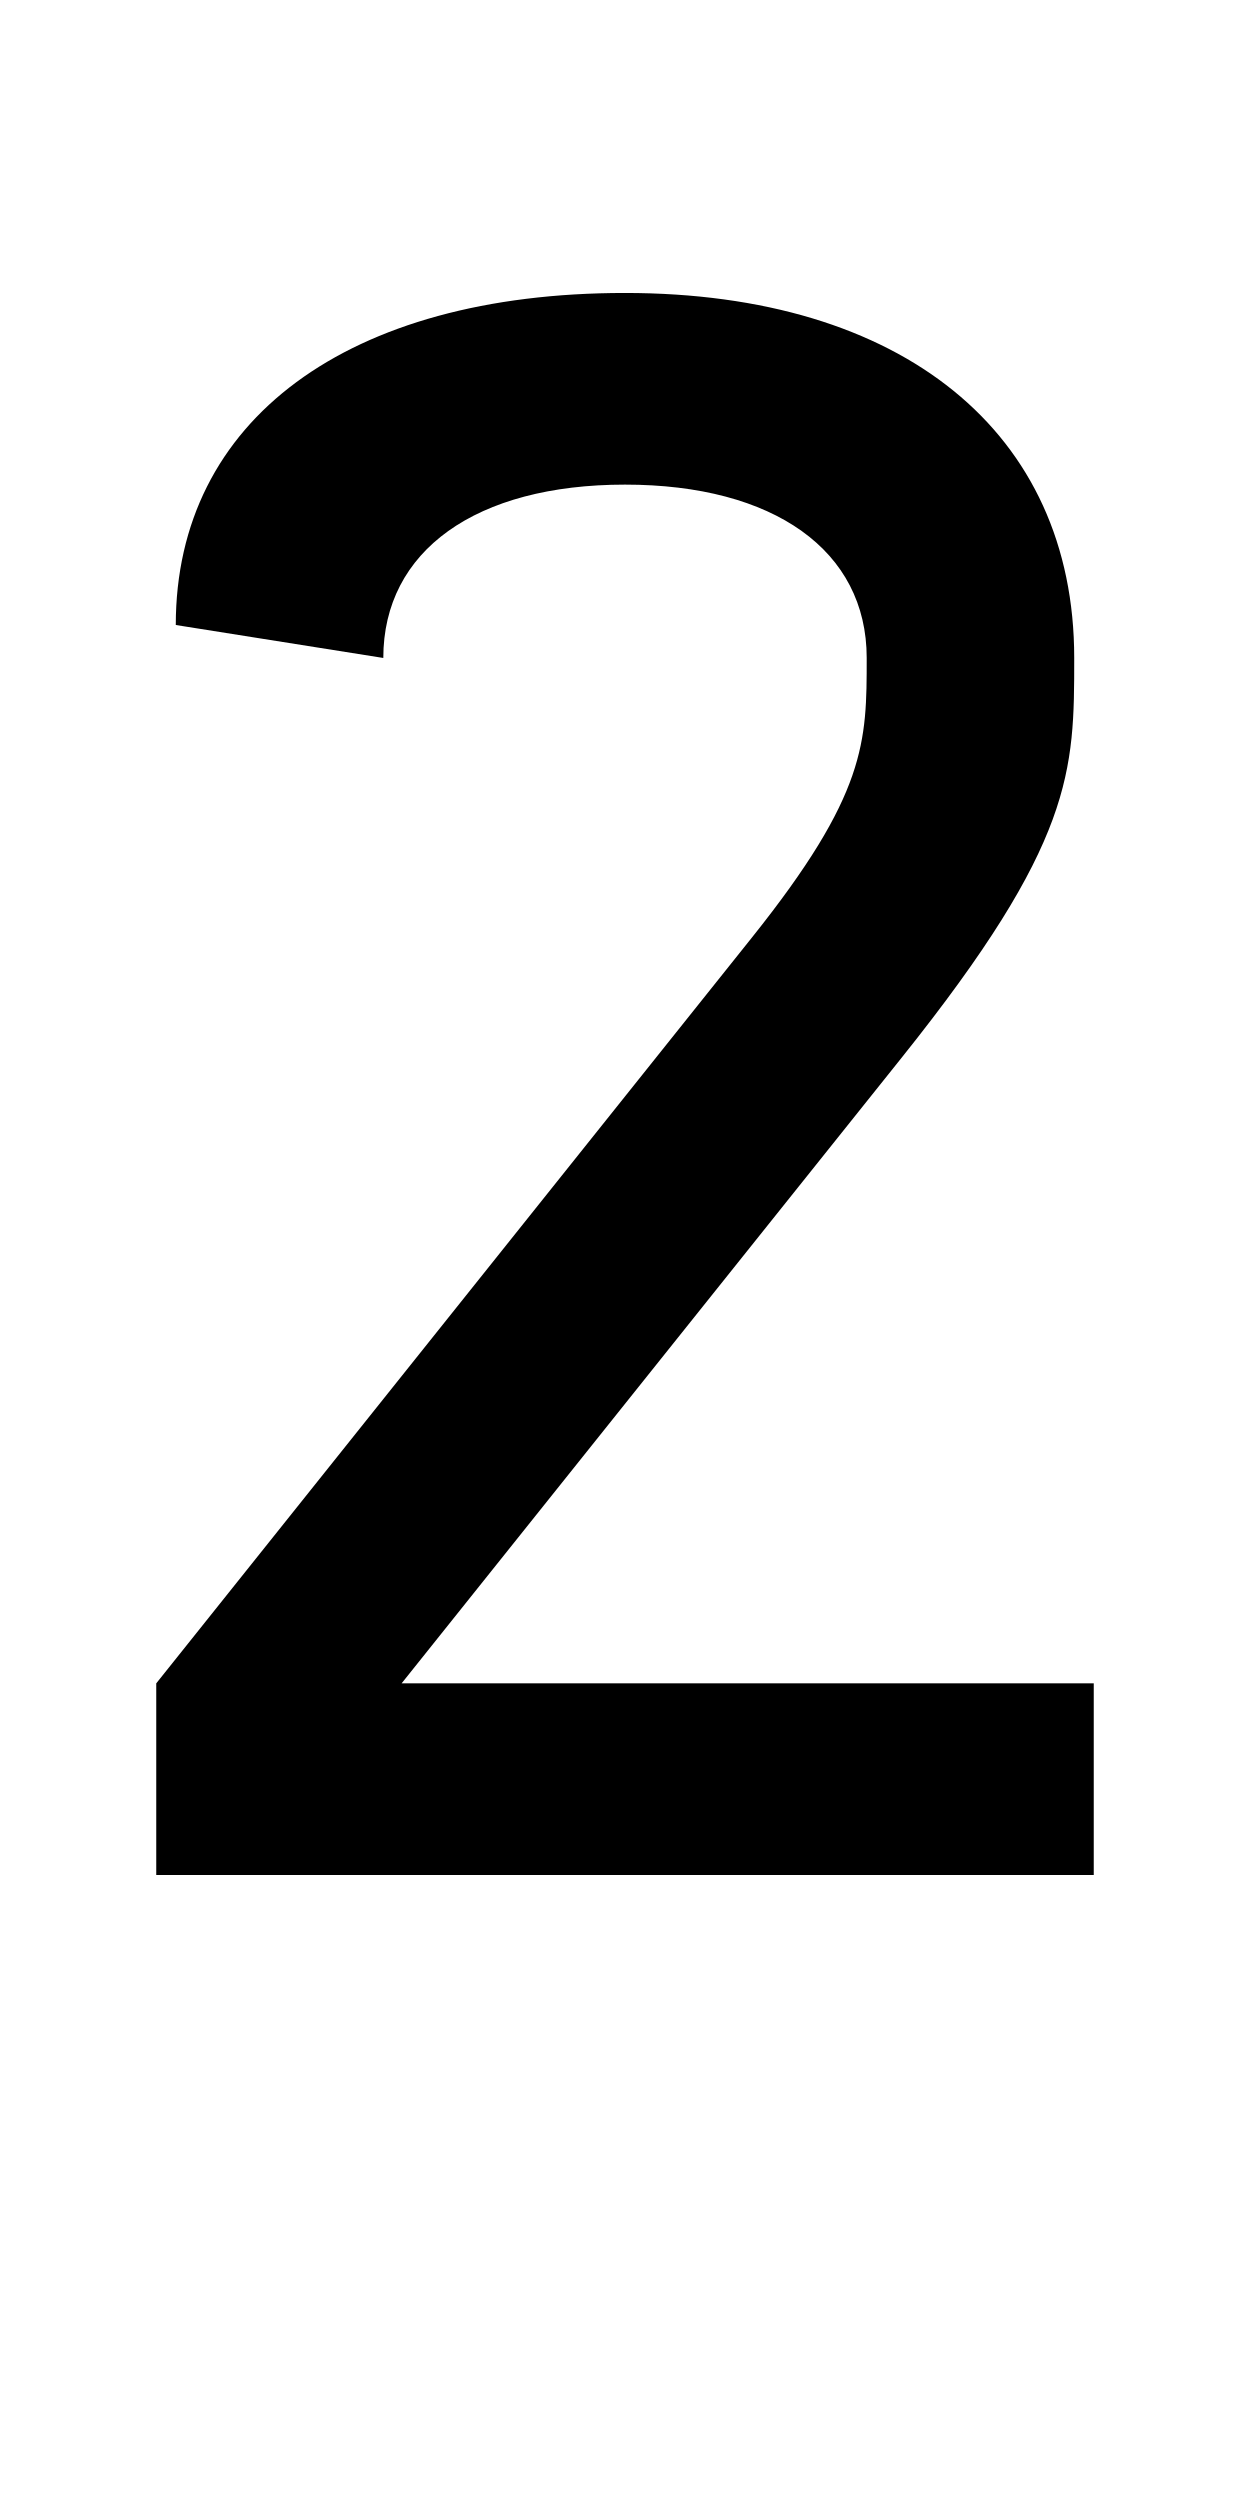
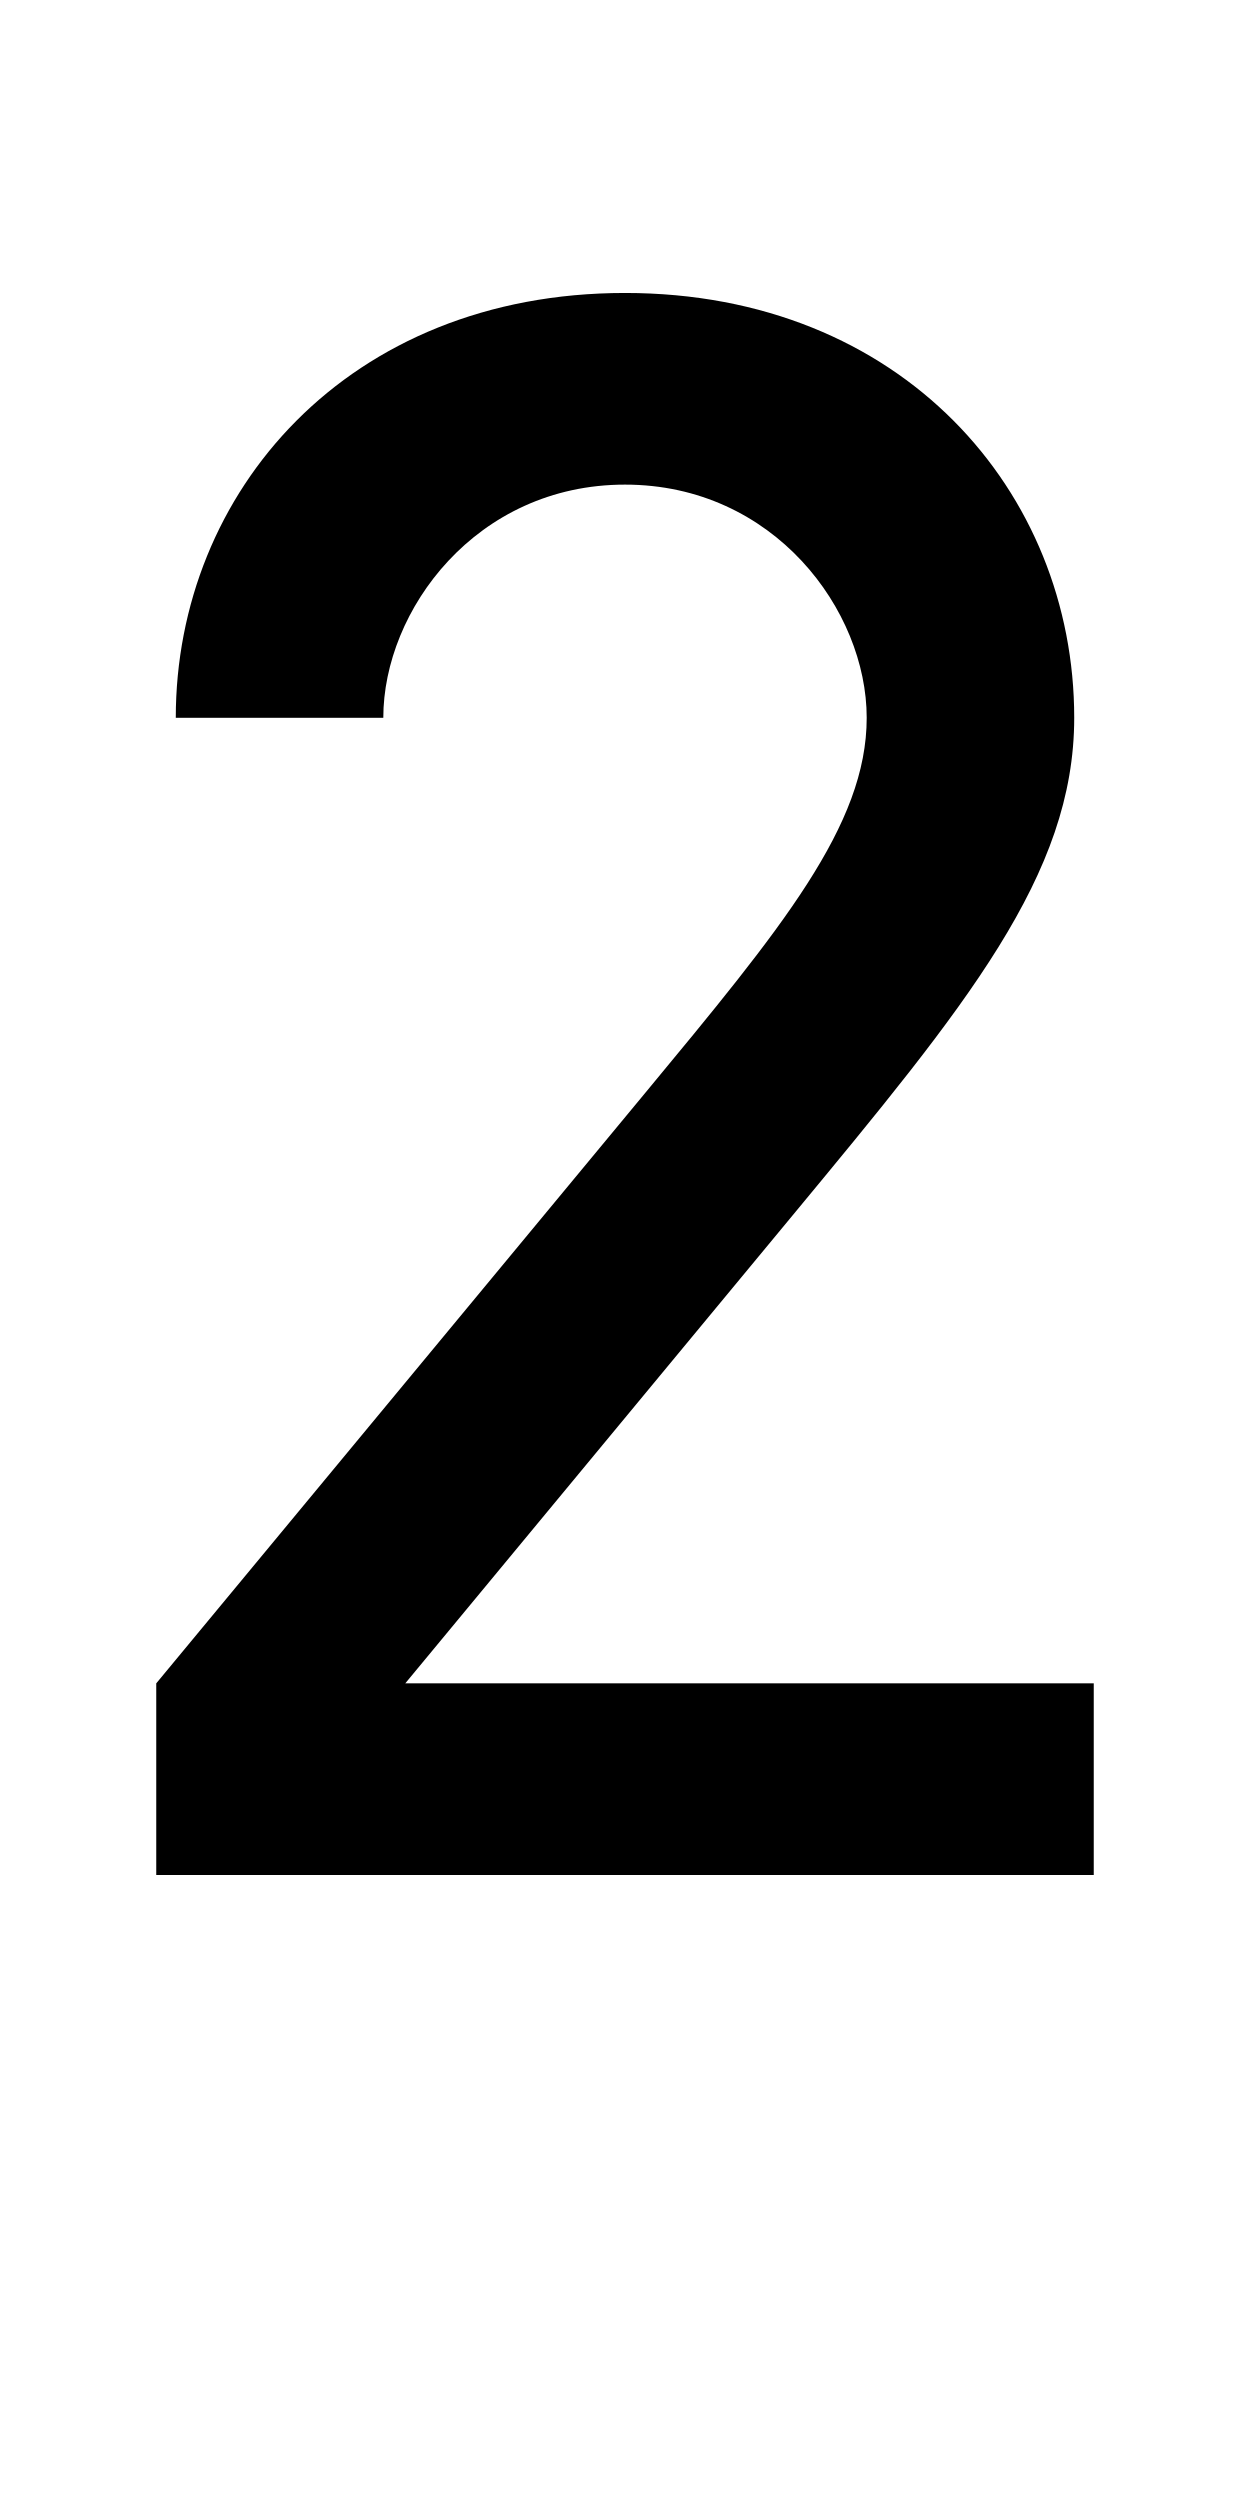
<svg xmlns="http://www.w3.org/2000/svg" version="1.1" width="1024" height="2048" id="svg3355">
  <defs id="defs3357" />
-   <path d="M 512,240 C 284.999,240 144,344.002 144,512 l 170,27 c 0,-88.004 75.998,-142 198,-142 122.002,0 198,53.997 198,142 0,68.996 0.002,111.304 -94,229 l -488,611 0,157 768,0 0,-157 -567,0 410,-513 C 879.995,689.584 880,632.001 880,539 880,354.004 739.001,240 512,240 z" id="path3157-2-7-2-7-1" style="fill:#000000;fill-opacity:1;stroke:none;display:inline" />
+   <path id="path3157-2-7-2-7-1" style="display:inline;fill:#000000;fill-opacity:1;stroke:none" d="M 512,240 C 284.999,240 144,403.002 144,588 h 170 c 0,-88.004 75.998,-191 198,-191 122.002,0 198,102.997 198,191 0,88.231 -69.519,172.179 -182,308 l -400,483 v 157 H 896 V 1379 H 332 L 649,996 C 791.765,823.511 880,716.908 880,588 880,403.004 739.001,240 512,240 Z" />
</svg>
